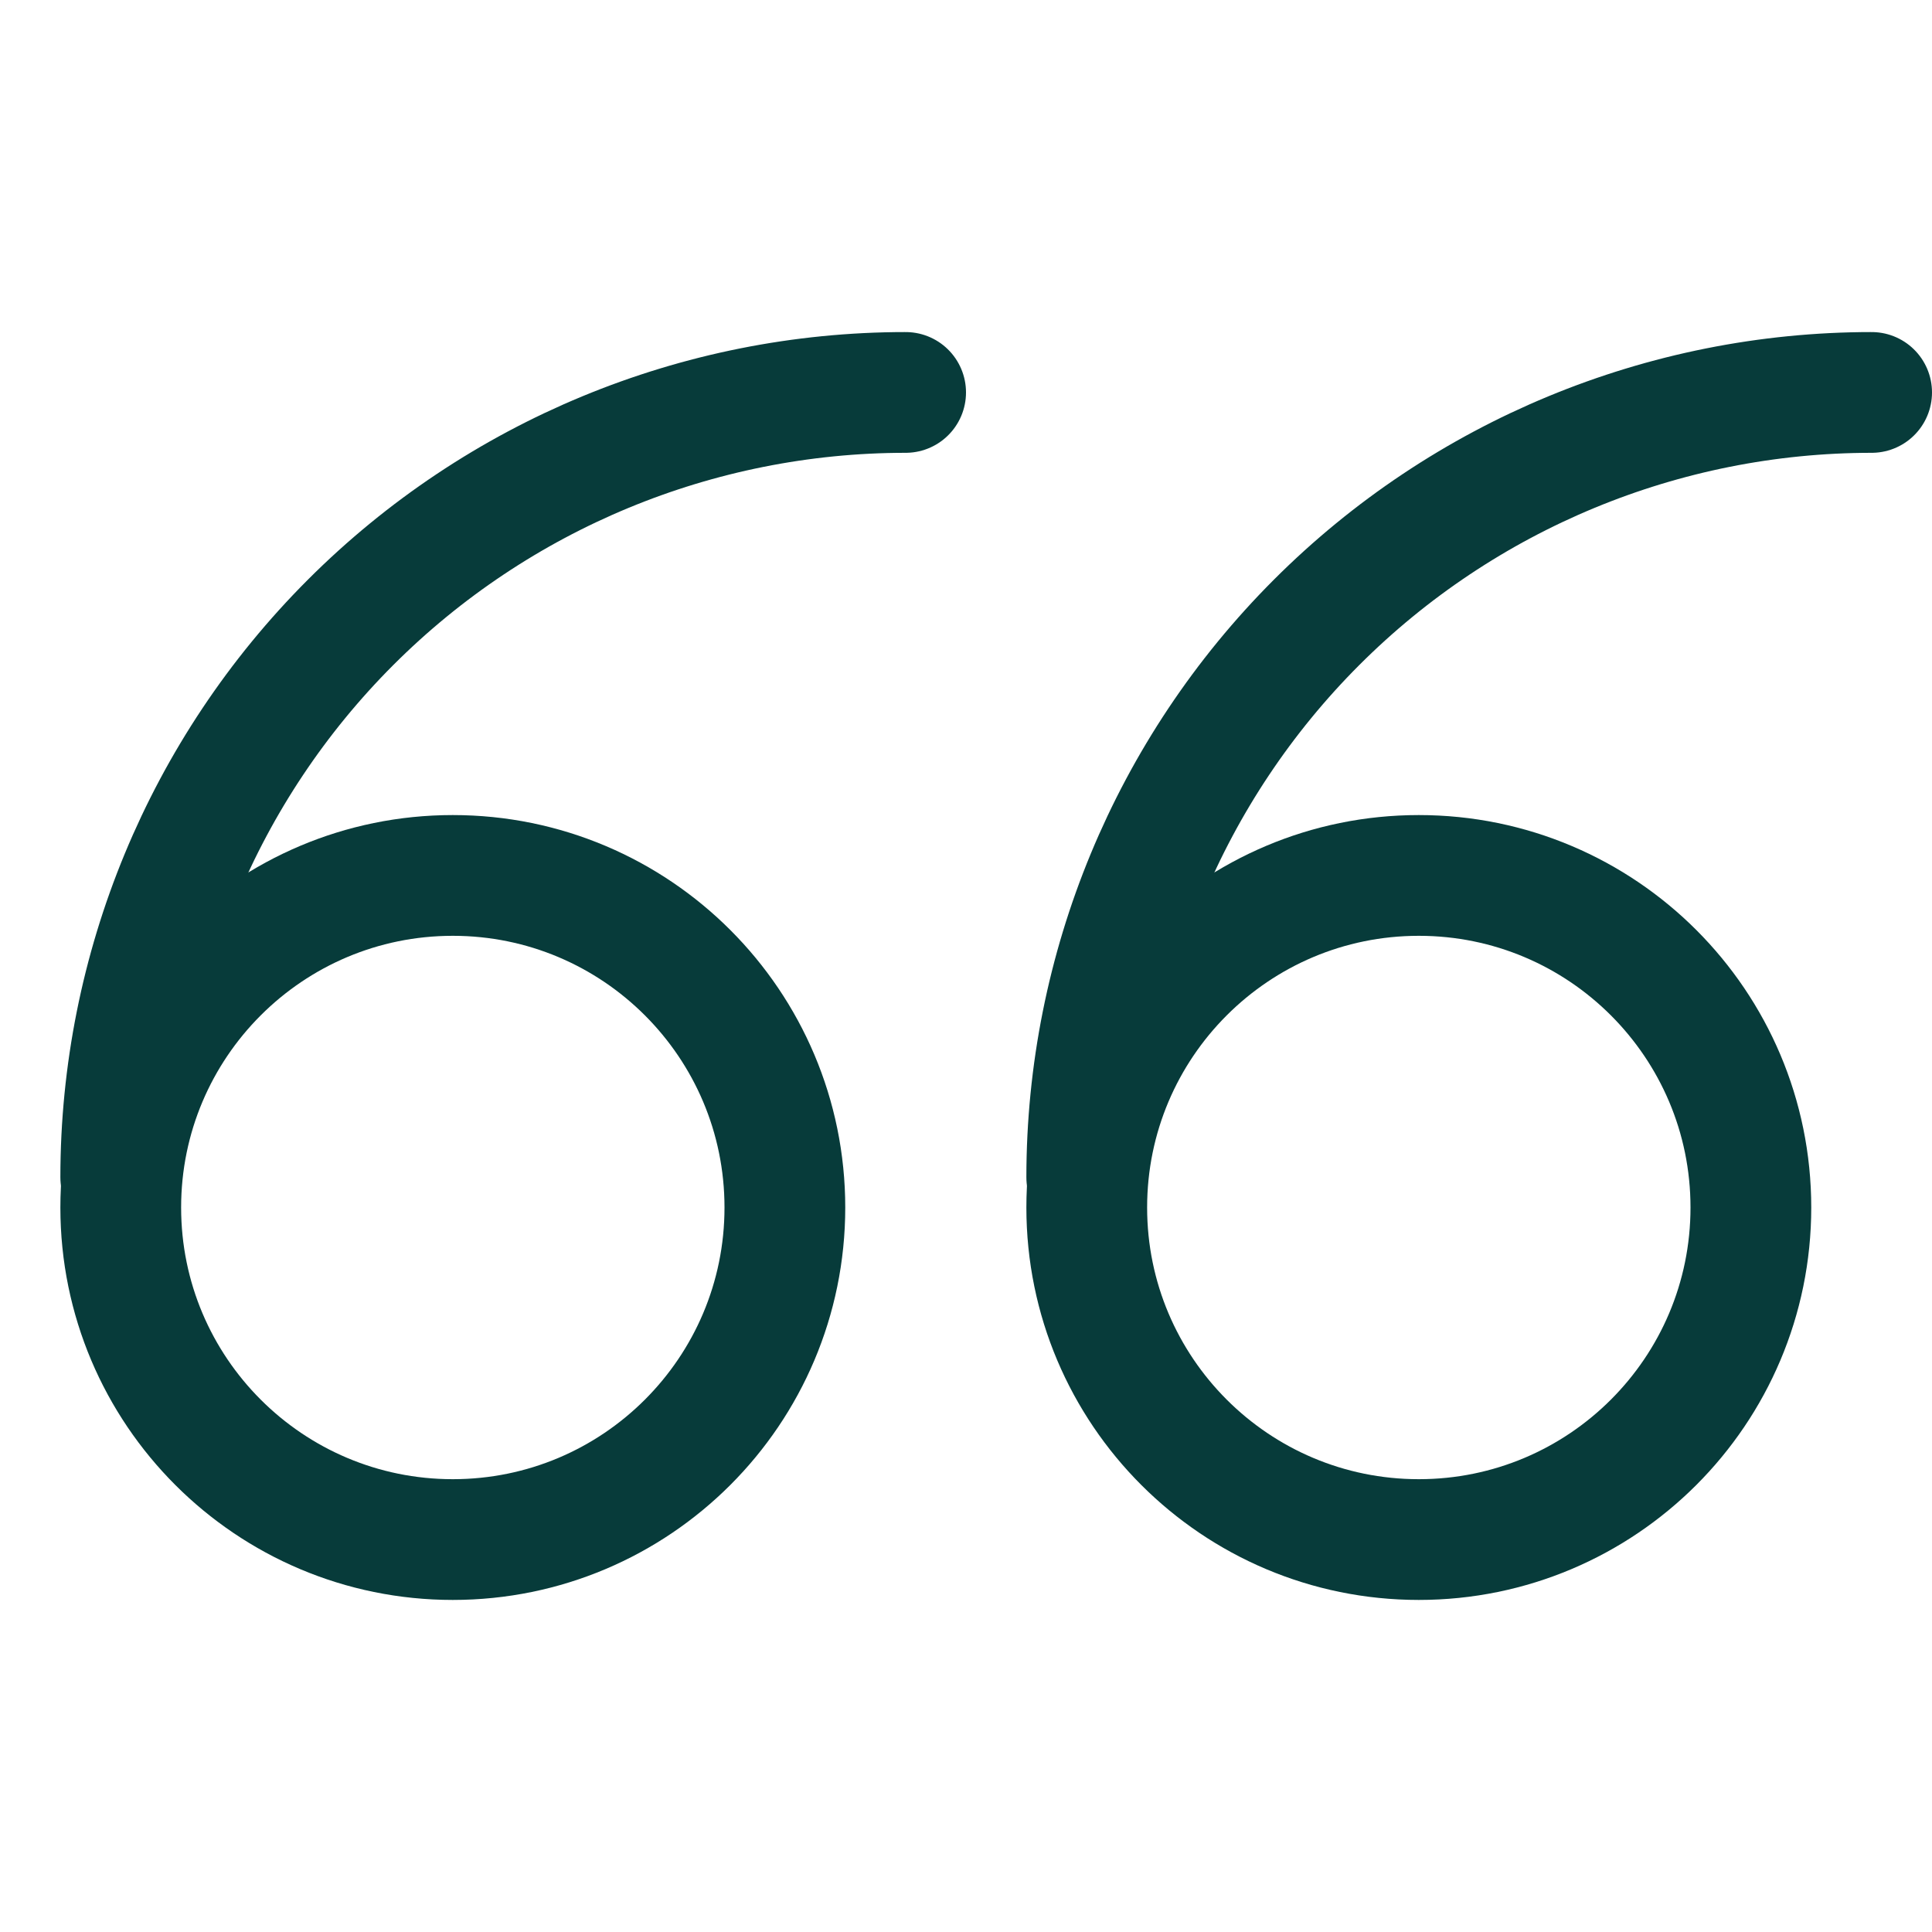
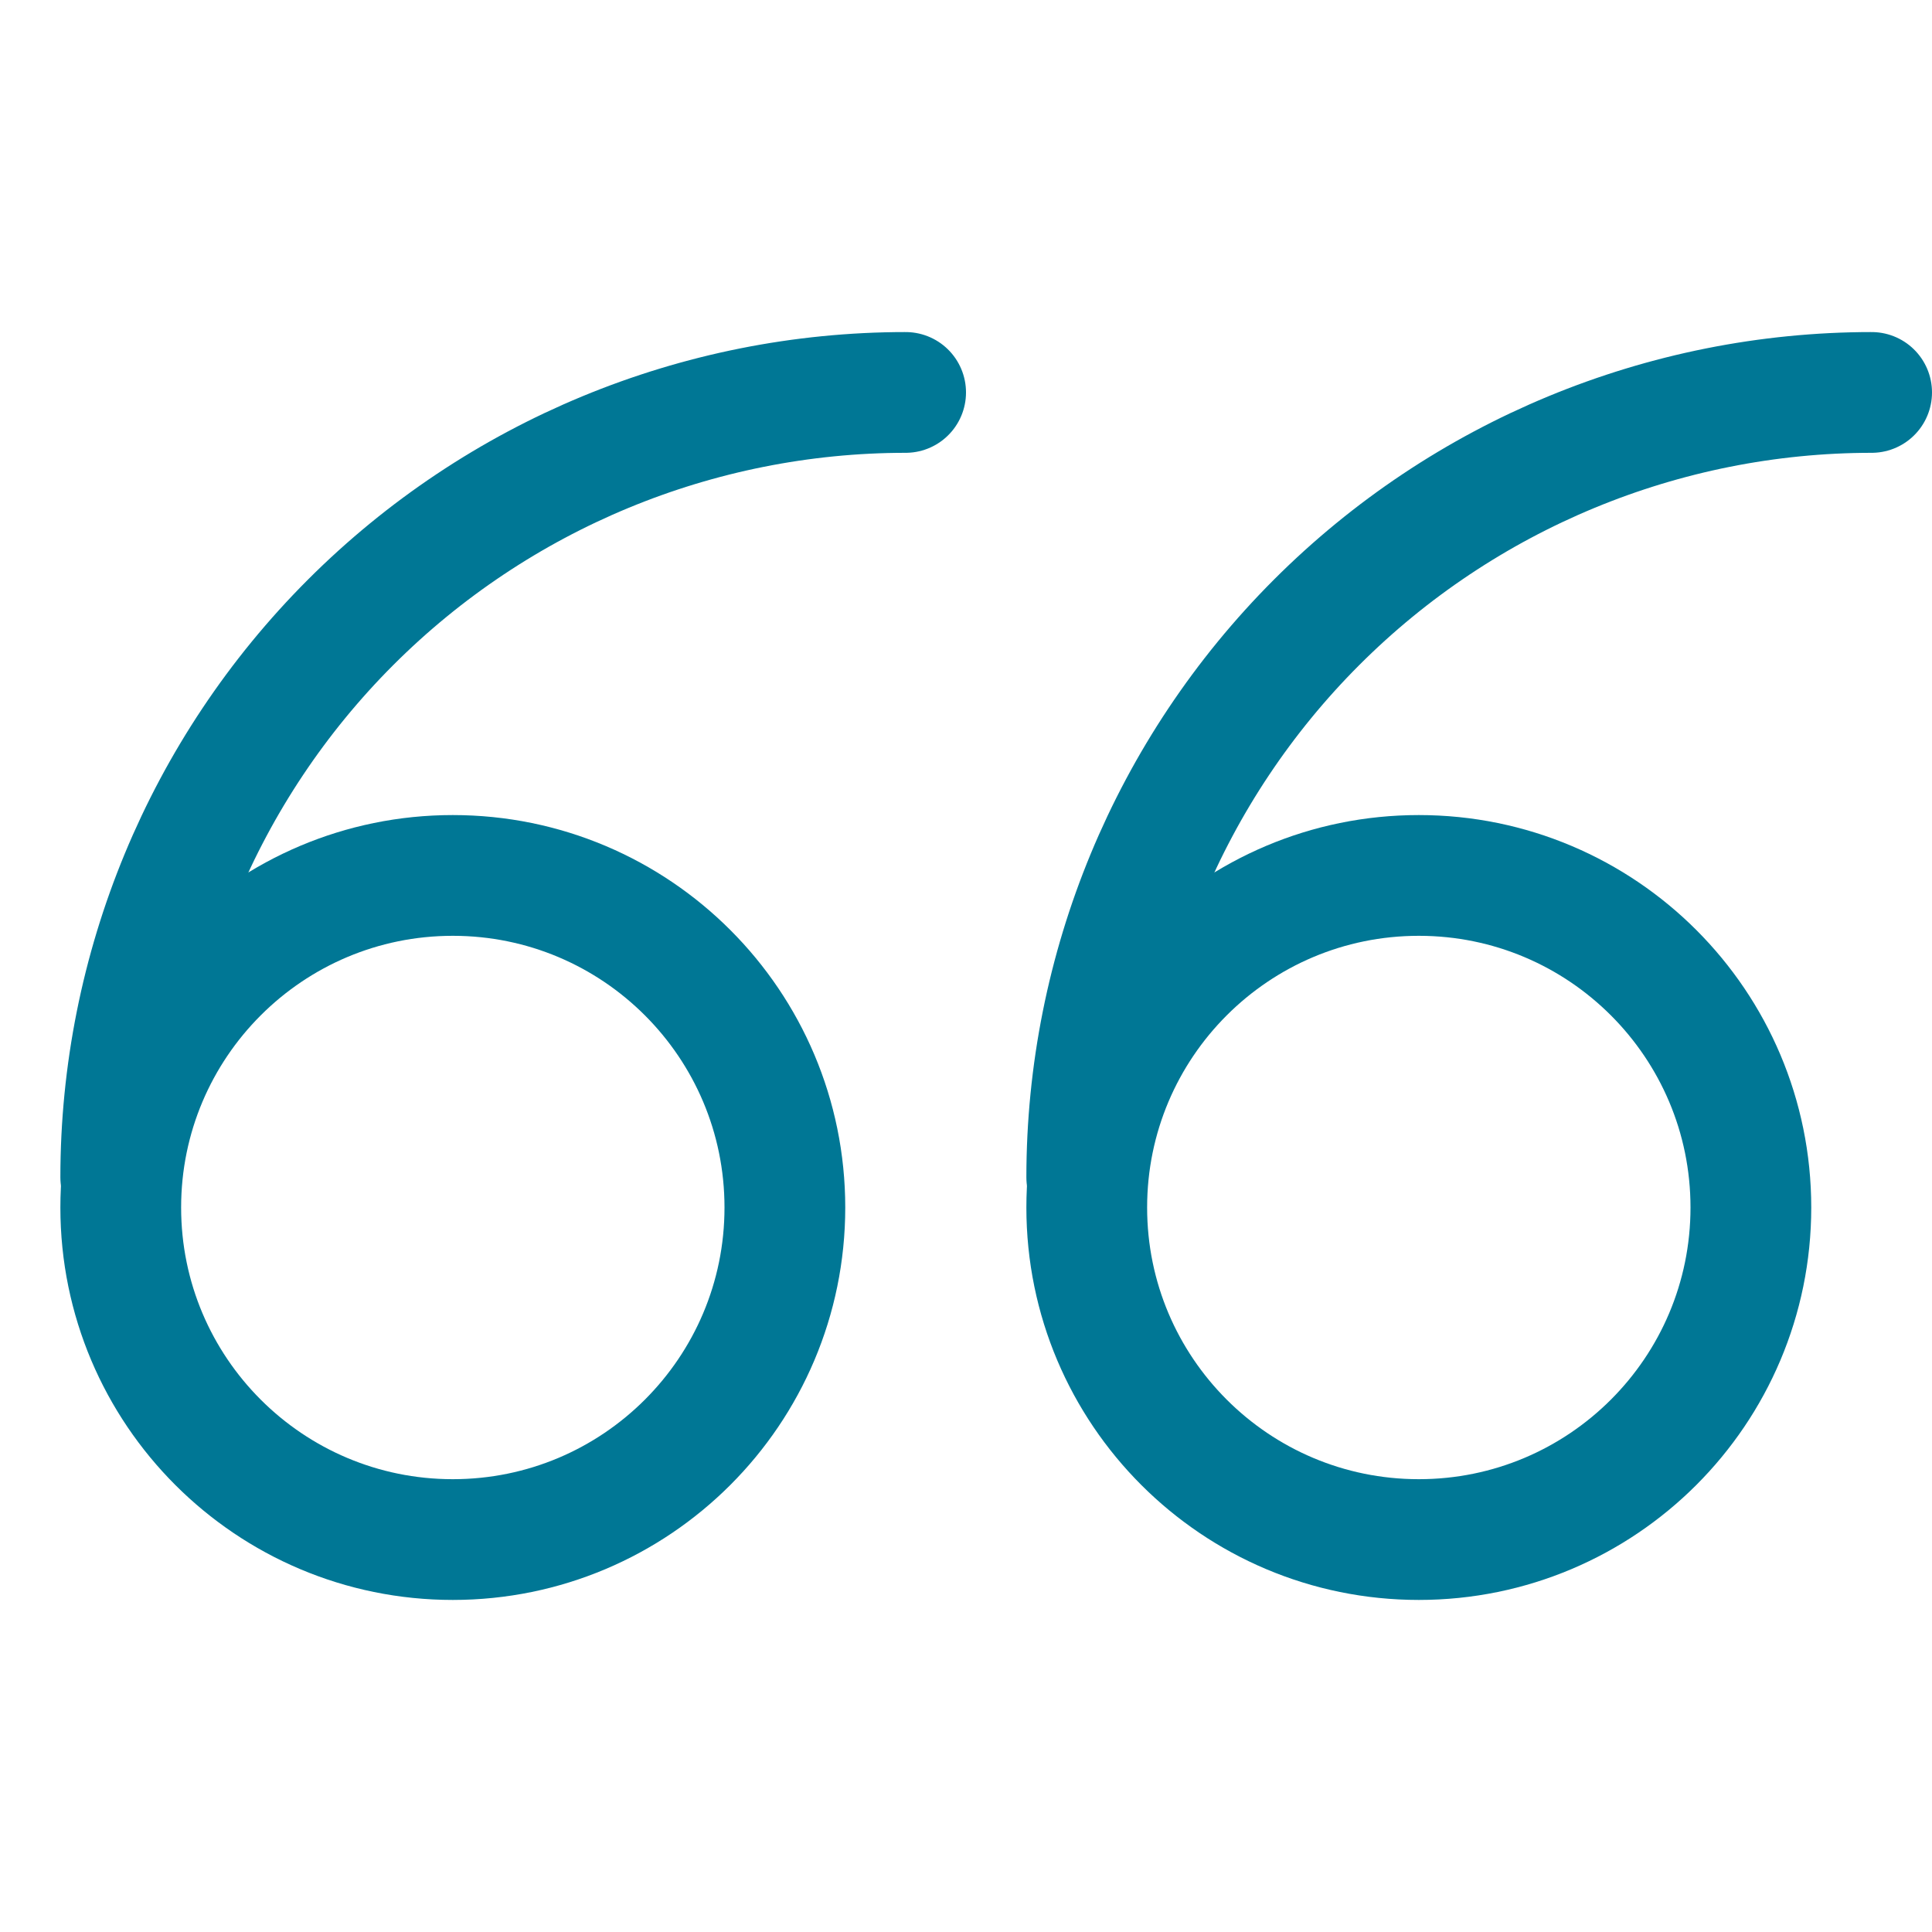
<svg xmlns="http://www.w3.org/2000/svg" width="64" height="64" viewBox="0 0 64 64" fill="none">
  <g id="close-quote 1">
-     <path id="Vector" d="M15 29C8.925 29 4 33.925 4 40C4 46.075 8.925 51 15 51C21.075 51 26 46.075 26 40C26 33.925 21.075 29 15 29Z" stroke="#073B3A" stroke-width="4" stroke-linecap="round" stroke-linejoin="round" />
-     <path id="Vector_2" d="M4 39C4 32.104 6.739 25.491 11.615 20.615C16.491 15.739 23.104 13 30 13" stroke="#073B3A" stroke-width="4" stroke-linecap="round" stroke-linejoin="round" />
-     <path id="Vector_3" d="M47 29C40.925 29 36 33.925 36 40C36 46.075 40.925 51 47 51C53.075 51 58 46.075 58 40C58 33.925 53.075 29 47 29Z" stroke="#073B3A" stroke-width="4" stroke-linecap="round" stroke-linejoin="round" />
-     <path id="Vector_4" d="M36 39C36 32.104 38.739 25.491 43.615 20.615C48.491 15.739 55.104 13 62 13" stroke="#073B3A" stroke-width="4" stroke-linecap="round" stroke-linejoin="round" />
+     <path id="Vector" d="M15 29C8.925 29 4 33.925 4 40C4 46.075 8.925 51 15 51C21.075 51 26 46.075 26 40C26 33.925 21.075 29 15 29Z" stroke="#007795" stroke-width="4" stroke-linecap="round" stroke-linejoin="round" />
+     <path id="Vector_2" d="M4 39C4 32.104 6.739 25.491 11.615 20.615C16.491 15.739 23.104 13 30 13" stroke="#007795" stroke-width="4" stroke-linecap="round" stroke-linejoin="round" />
+     <path id="Vector_3" d="M47 29C40.925 29 36 33.925 36 40C36 46.075 40.925 51 47 51C53.075 51 58 46.075 58 40C58 33.925 53.075 29 47 29Z" stroke="#007795" stroke-width="4" stroke-linecap="round" stroke-linejoin="round" />
+     <path id="Vector_4" d="M36 39C36 32.104 38.739 25.491 43.615 20.615C48.491 15.739 55.104 13 62 13" stroke="#007795" stroke-width="4" stroke-linecap="round" stroke-linejoin="round" />
  </g>
</svg>
